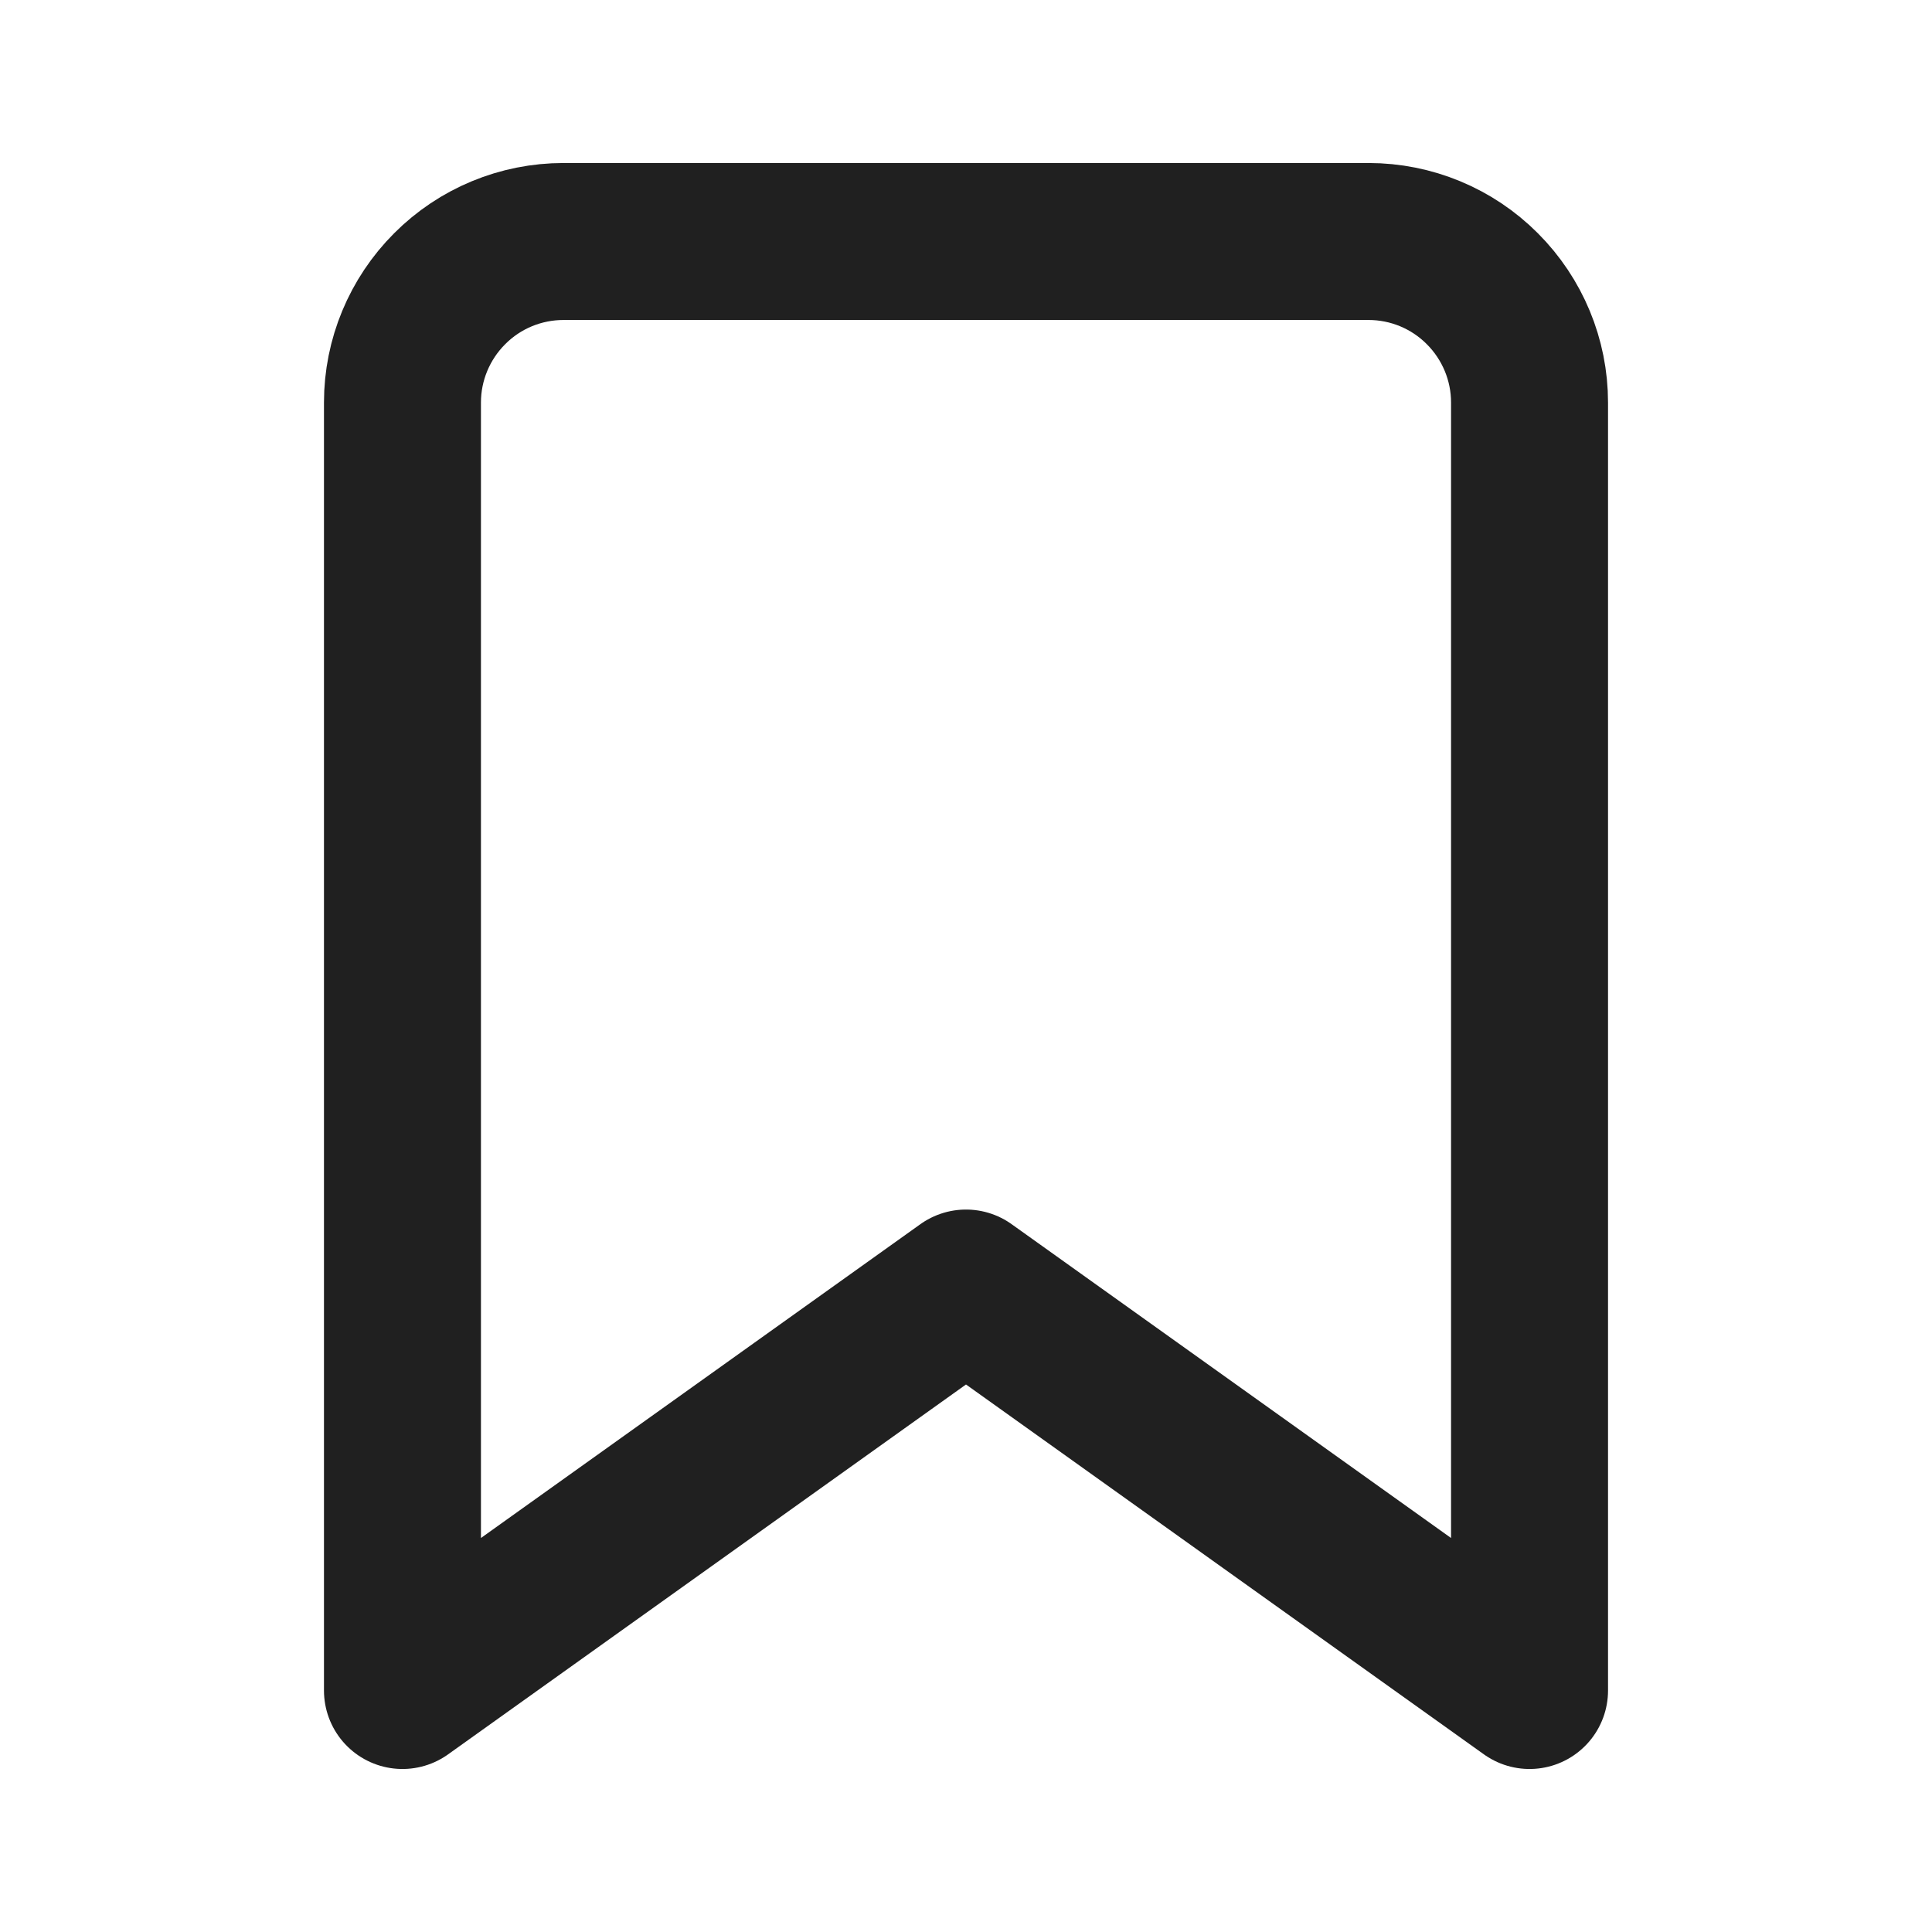
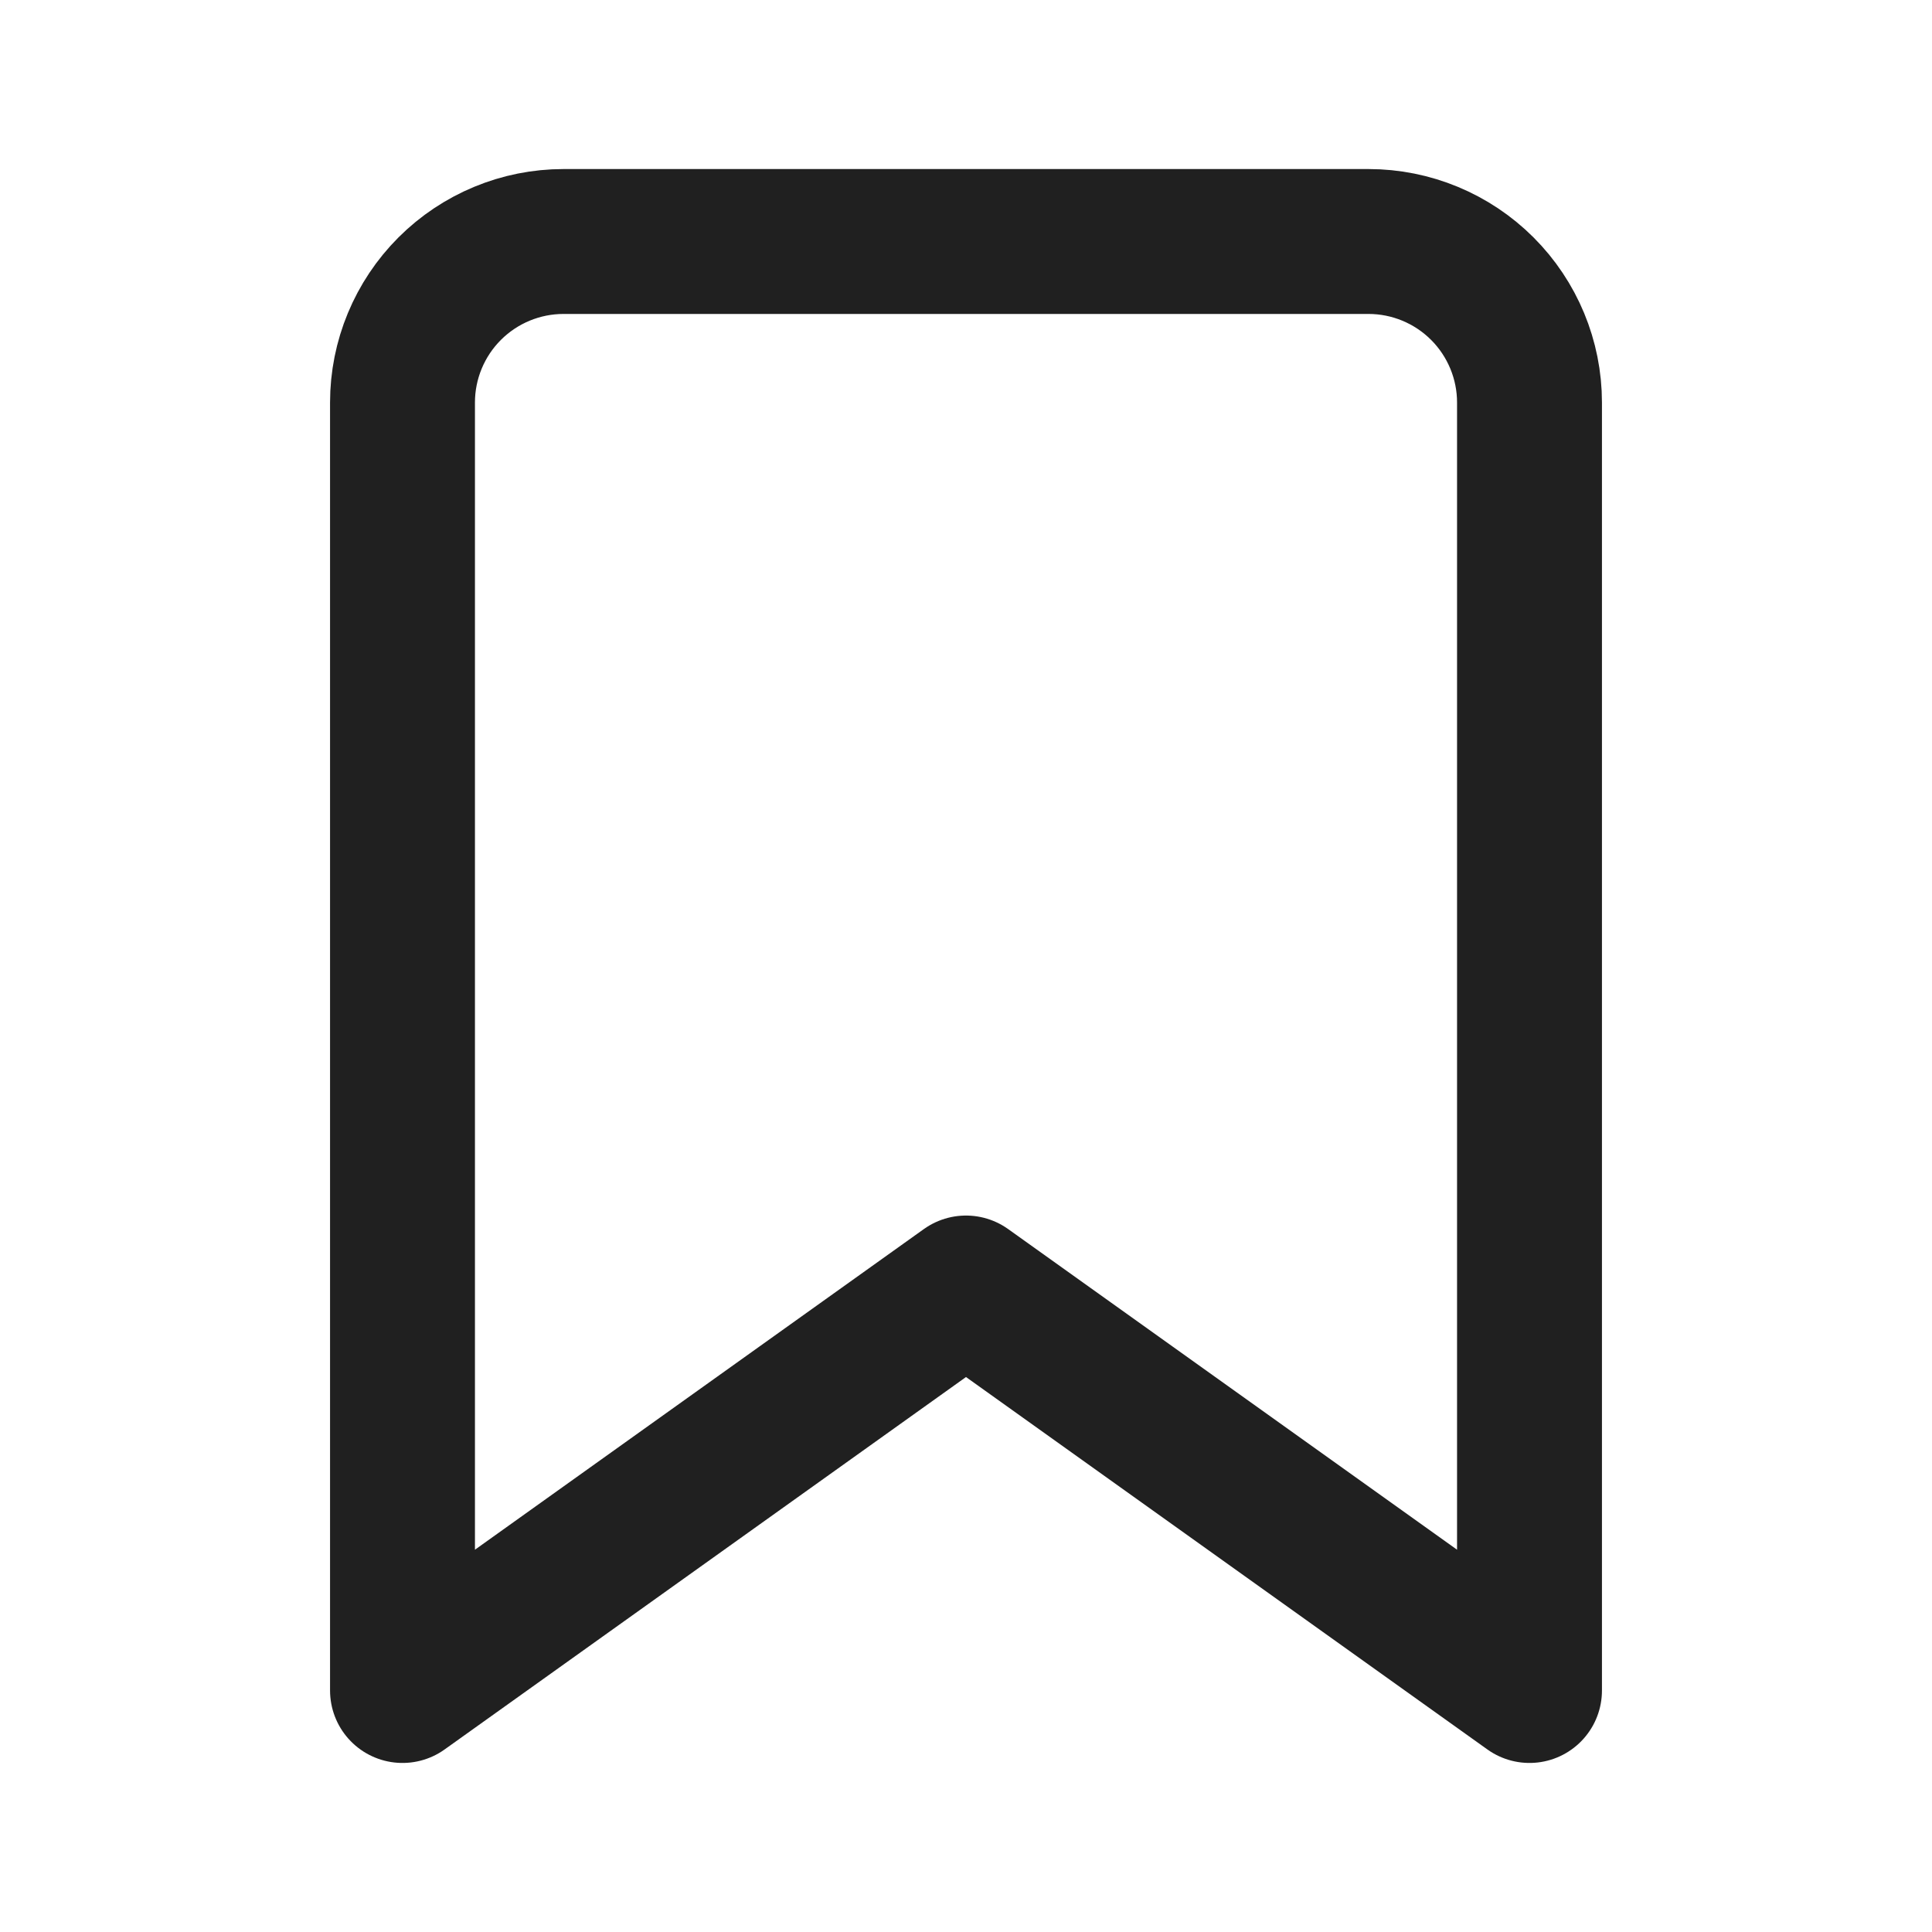
- <svg xmlns="http://www.w3.org/2000/svg" width="16" height="16" viewBox="0 0 16 16" fill="none">
-   <path d="M-196 -188C-196 -192.418 -192.418 -196 -188 -196H876C880.418 -196 884 -192.418 884 -188V1466C884 1470.42 880.418 1474 876 1474H-188C-192.418 1474 -196 1470.42 -196 1466V-188Z" fill="white" />
-   <path d="M-188 -196V-195H876V-196V-197H-188V-196ZM884 -188H883V1466H884H885V-188H884ZM876 1474V1473H-188V1474V1475H876V1474ZM-196 1466H-195V-188H-196H-197V1466H-196ZM-188 1474V1473C-191.866 1473 -195 1469.87 -195 1466H-196H-197C-197 1470.97 -192.971 1475 -188 1475V1474ZM884 1466H883C883 1469.87 879.866 1473 876 1473V1474V1475C880.971 1475 885 1470.97 885 1466H884ZM876 -196V-195C879.866 -195 883 -191.866 883 -188H884H885C885 -192.971 880.971 -197 876 -197V-196ZM-188 -196V-197C-192.971 -197 -197 -192.971 -197 -188H-196H-195C-195 -191.866 -191.866 -195 -188 -195V-196Z" fill="#F1F1F1" />
-   <path d="M12.667 14L8 10.667L3.333 14V3.333C3.333 2.98 3.474 2.641 3.724 2.391C3.974 2.14 4.313 2 4.667 2H11.334C11.687 2 12.026 2.14 12.276 2.391C12.526 2.641 12.667 2.98 12.667 3.333V14Z" stroke="#202020" stroke-width="1.3" stroke-linecap="round" stroke-linejoin="round" />
+ <svg xmlns="http://www.w3.org/2000/svg" width="24" height="24" viewBox="0 0 24 24" fill="none">
+   <path d="M-204 -196C-204 -200.418 -200.418 -204 -196 -204H948C952.418 -204 956 -200.418 956 -196V1494C956 1498.42 952.418 1502 948 1502H-196C-200.418 1502 -204 1498.42 -204 1494V-196Z" fill="white" />
+   <path d="M-196 -204V-203H948V-204V-205H-196V-204ZM956 -196H955V1494H956H957V-196H956ZM948 1502V1501H-196V1502V1503H948V1502ZM-204 1494H-203V-196H-204H-205V1494H-204ZM-196 1502V1501C-199.866 1501 -203 1497.87 -203 1494H-204H-205C-205 1498.97 -200.971 1503 -196 1503V1502ZM956 1494H955C955 1497.87 951.866 1501 948 1501V1502V1503C952.971 1503 957 1498.97 957 1494H956ZM948 -204V-203C951.866 -203 955 -199.866 955 -196H956H957C957 -200.971 952.971 -205 948 -205V-204ZM-196 -204V-205C-200.971 -205 -205 -200.971 -205 -196H-204H-203C-203 -199.866 -199.866 -203 -196 -203V-204Z" fill="#F1F1F1" />
+   <path d="M19 21L12 16L5 21V5C5 4.47 5.211 3.961 5.586 3.586C5.961 3.211 6.47 3 7 3H17C17.53 3 18.039 3.211 18.414 3.586C18.789 3.961 19 4.47 19 5V21Z" stroke="#202020" stroke-width="1.8" stroke-linecap="round" stroke-linejoin="round" />
</svg>
